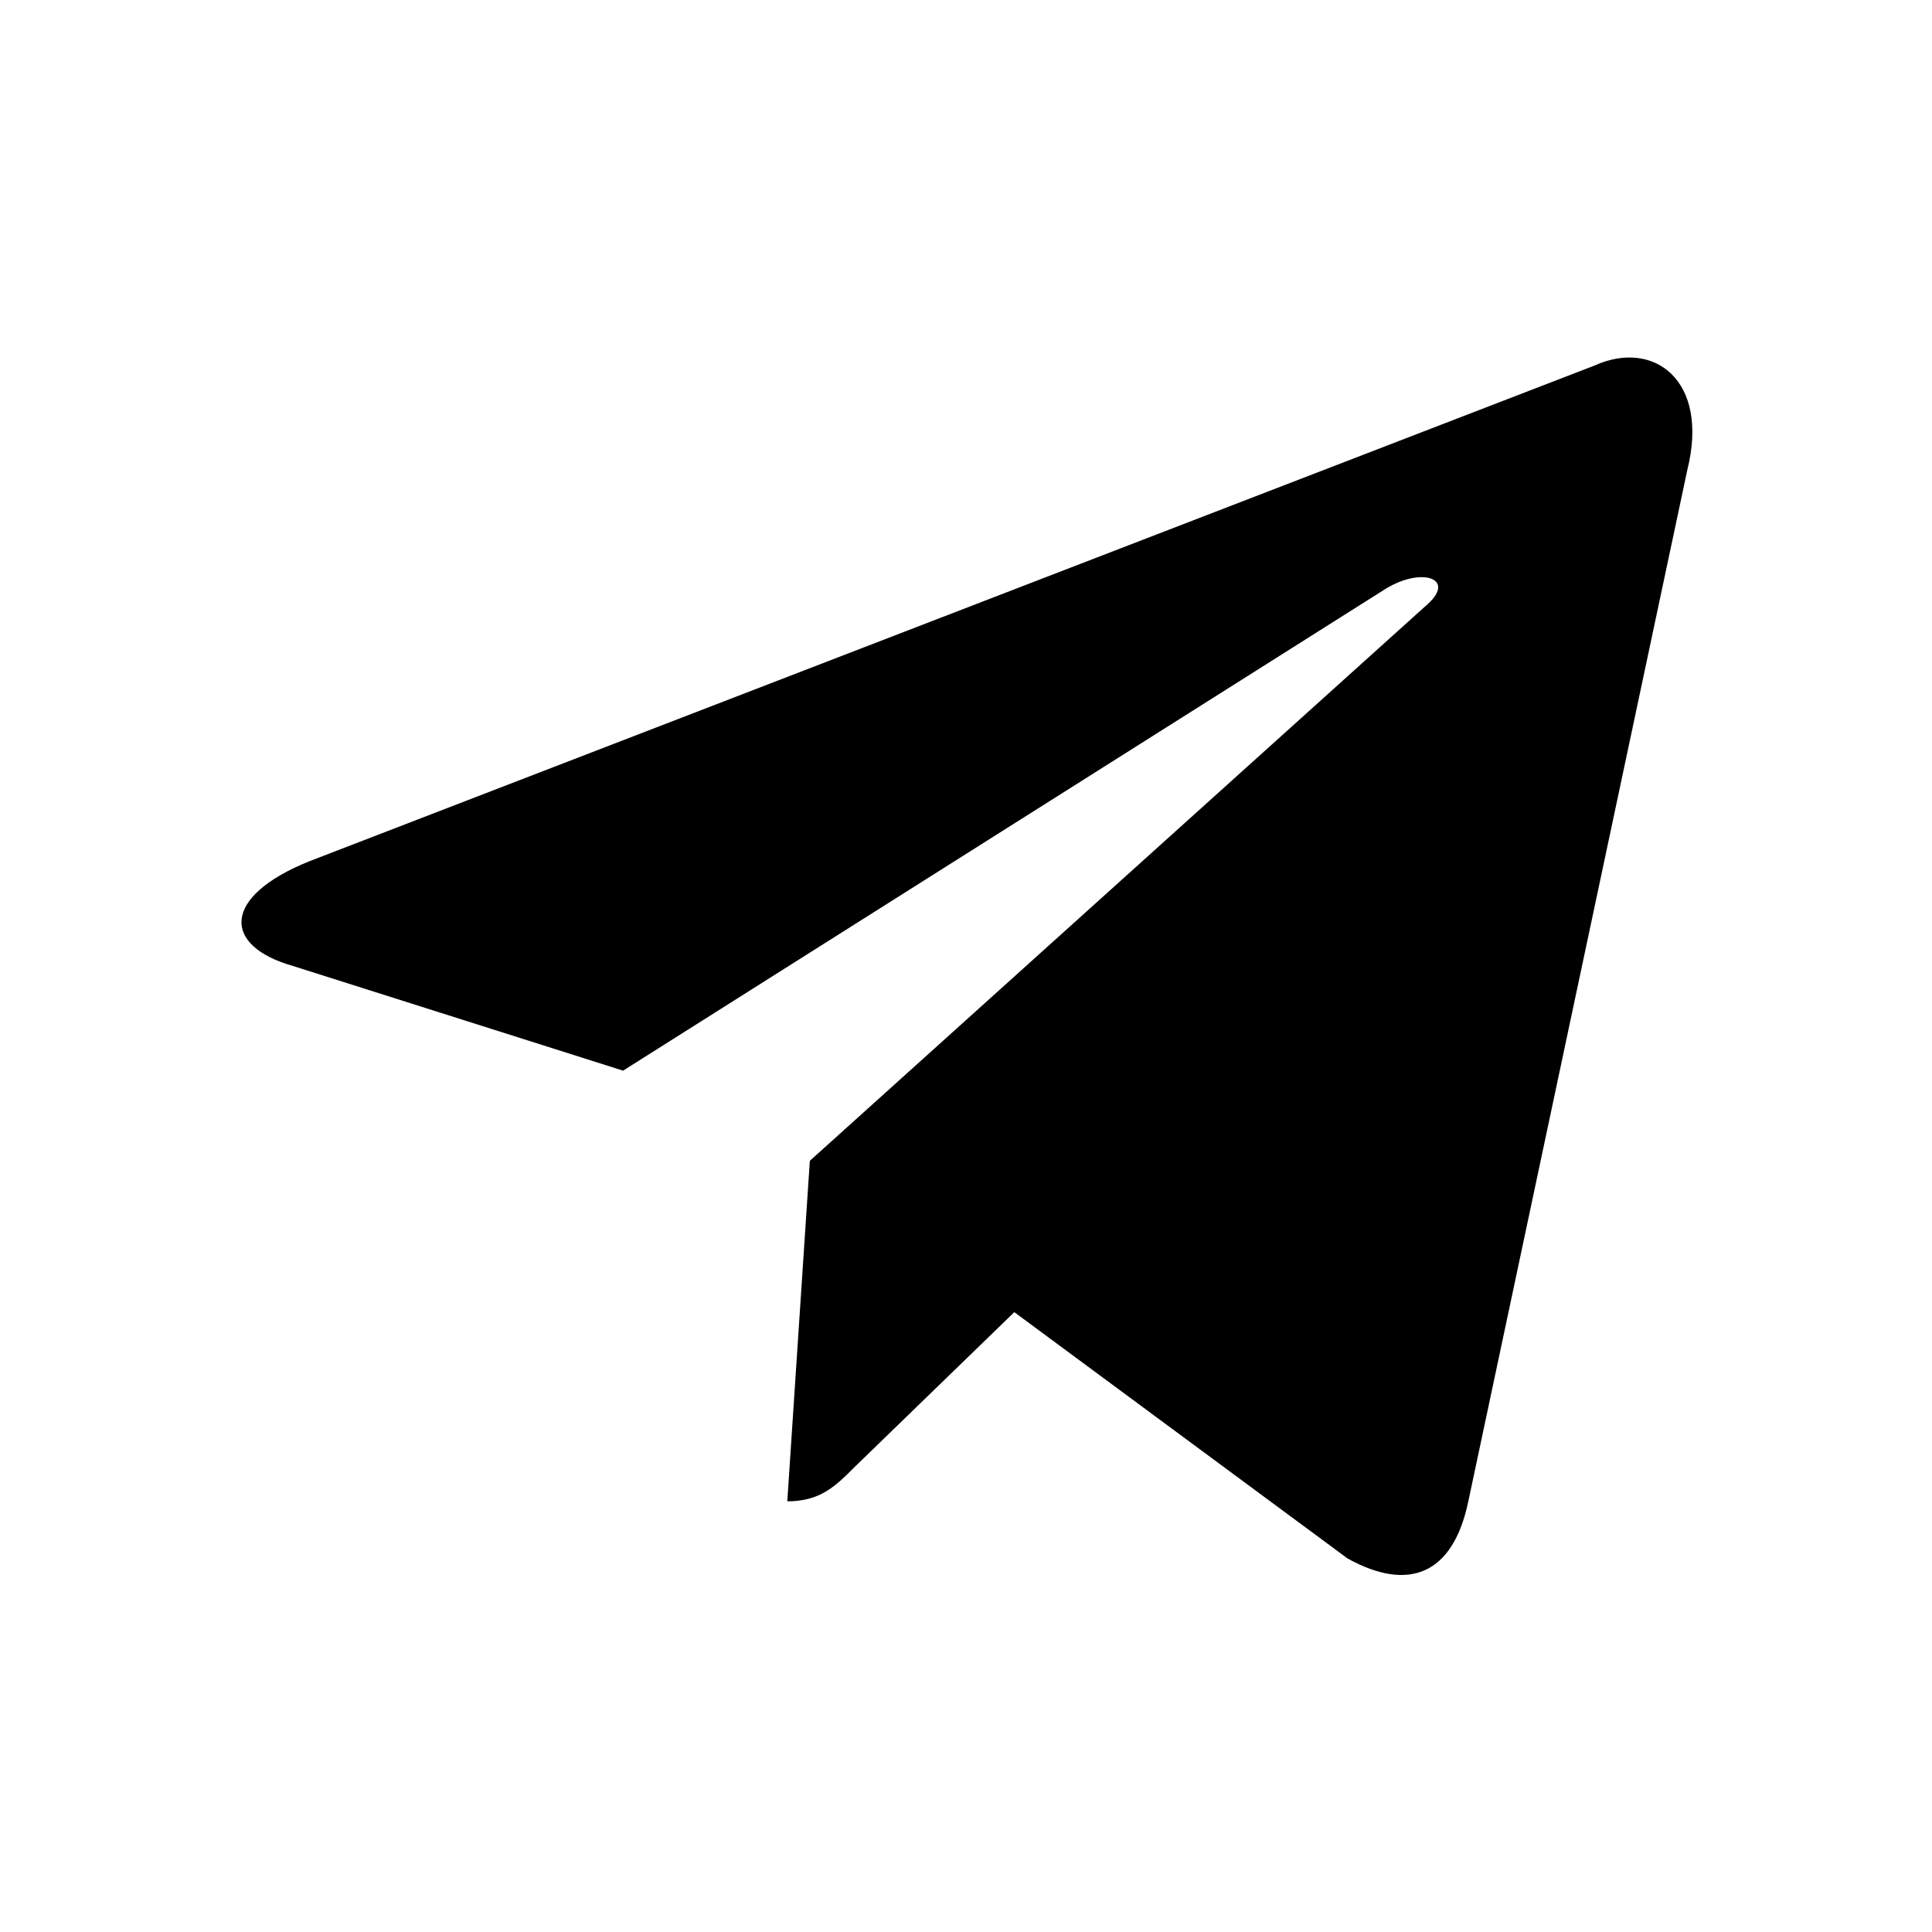
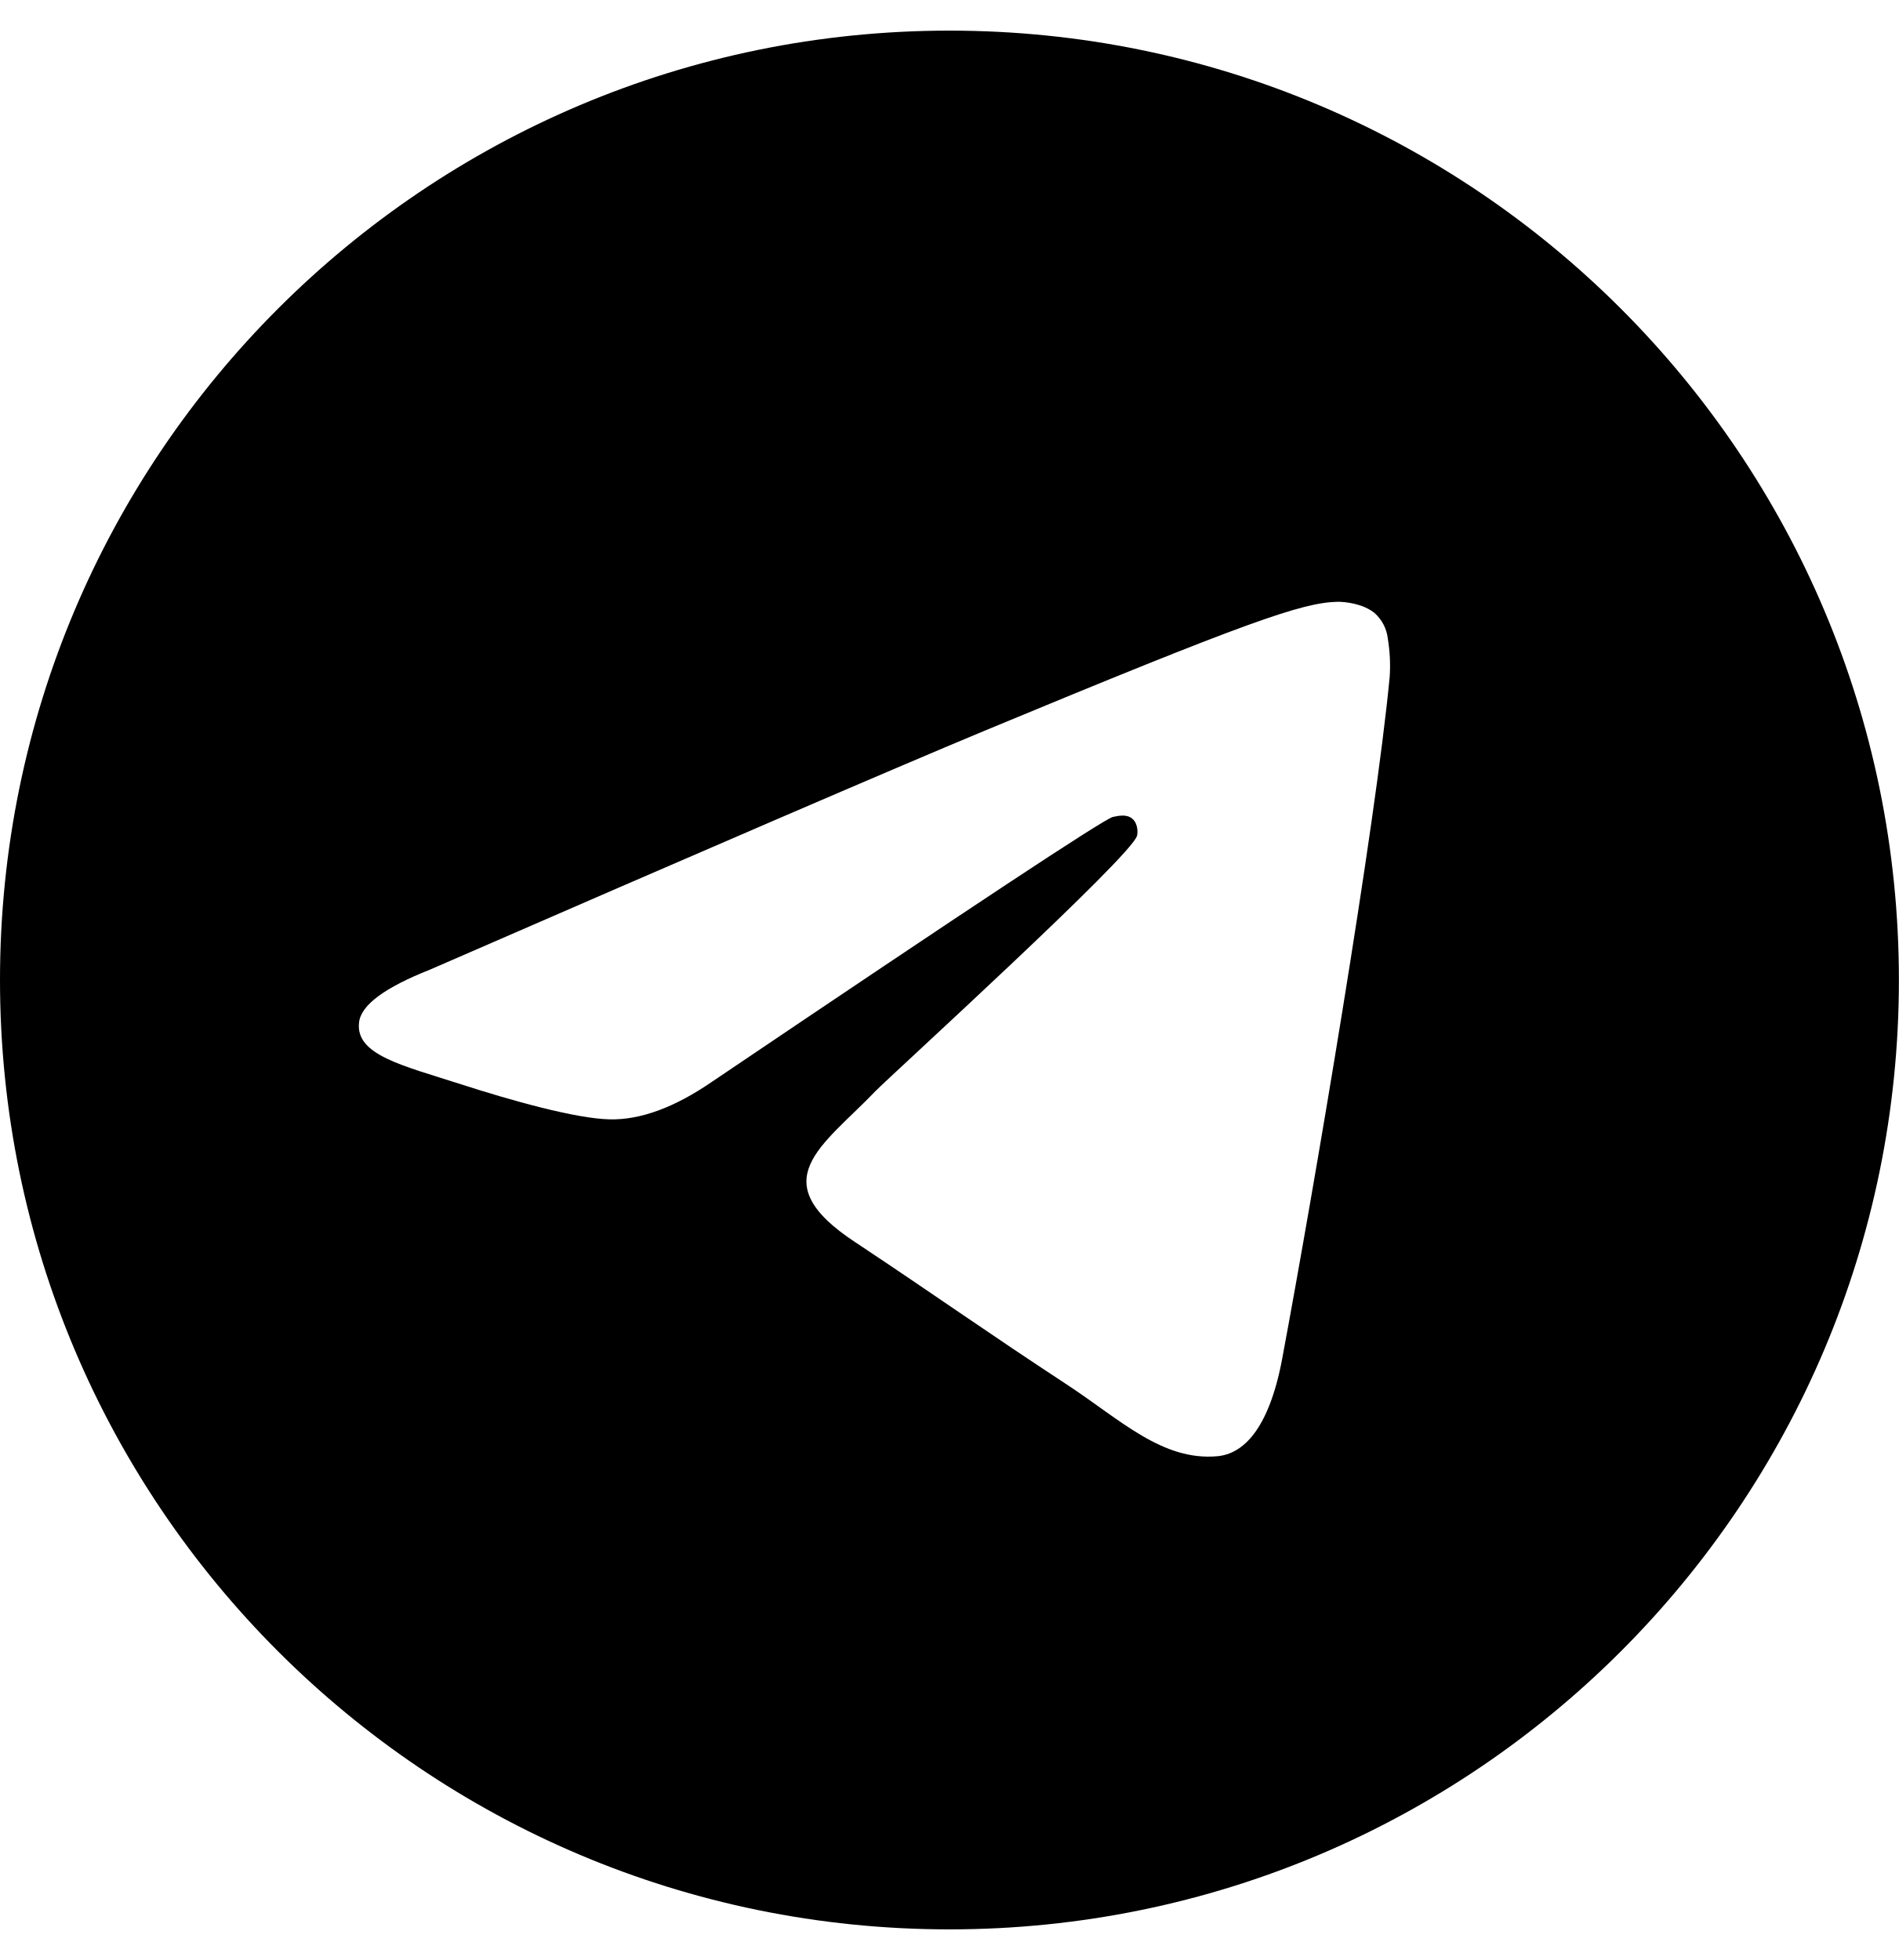
- <svg class="MuiSvgIcon-root" focusable="false" viewBox="0 0 24 24" aria-hidden="true" style="color:1B5BF7;margin-right:6px">
-   <path d="M9.78 18.65l.28-4.23 7.68-6.92c.34-.31-.07-.46-.52-.19L7.74 13.3 3.64 12c-.88-.25-.89-.86.2-1.3l15.97-6.16c.73-.33 1.43.18 1.15 1.3l-2.72 12.81c-.19.91-.74 1.13-1.5.71L12.6 16.3l-1.99 1.93c-.23.23-.42.42-.83.42z" />
+ <svg xmlns="http://www.w3.org/2000/svg" viewBox="0 0 496 512">
+   <path d="M248 8C111 8 0 119 0 256S111 504 248 504 496 393 496 256 385 8 248 8zM363 176.7c-3.7 39.2-19.9 134.4-28.1 178.3-3.5 18.6-10.3 24.8-16.9 25.4-14.4 1.3-25.3-9.5-39.3-18.7-21.8-14.3-34.2-23.2-55.3-37.2-24.5-16.1-8.6-25 5.3-39.5 3.7-3.8 67.1-61.5 68.3-66.7 .2-.7 .3-3.1-1.2-4.4s-3.6-.8-5.1-.5q-3.3 .7-104.6 69.1-14.8 10.2-26.9 9.9c-8.9-.2-25.9-5-38.6-9.1-15.5-5-27.9-7.7-26.8-16.3q.8-6.7 18.5-13.7 108.4-47.2 144.6-62.3c68.9-28.6 83.2-33.6 92.5-33.8 2.1 0 6.6 .5 9.6 2.9a10.5 10.5 0 0 1 3.5 6.7A43.8 43.8 0 0 1 363 176.7z" />
</svg>
